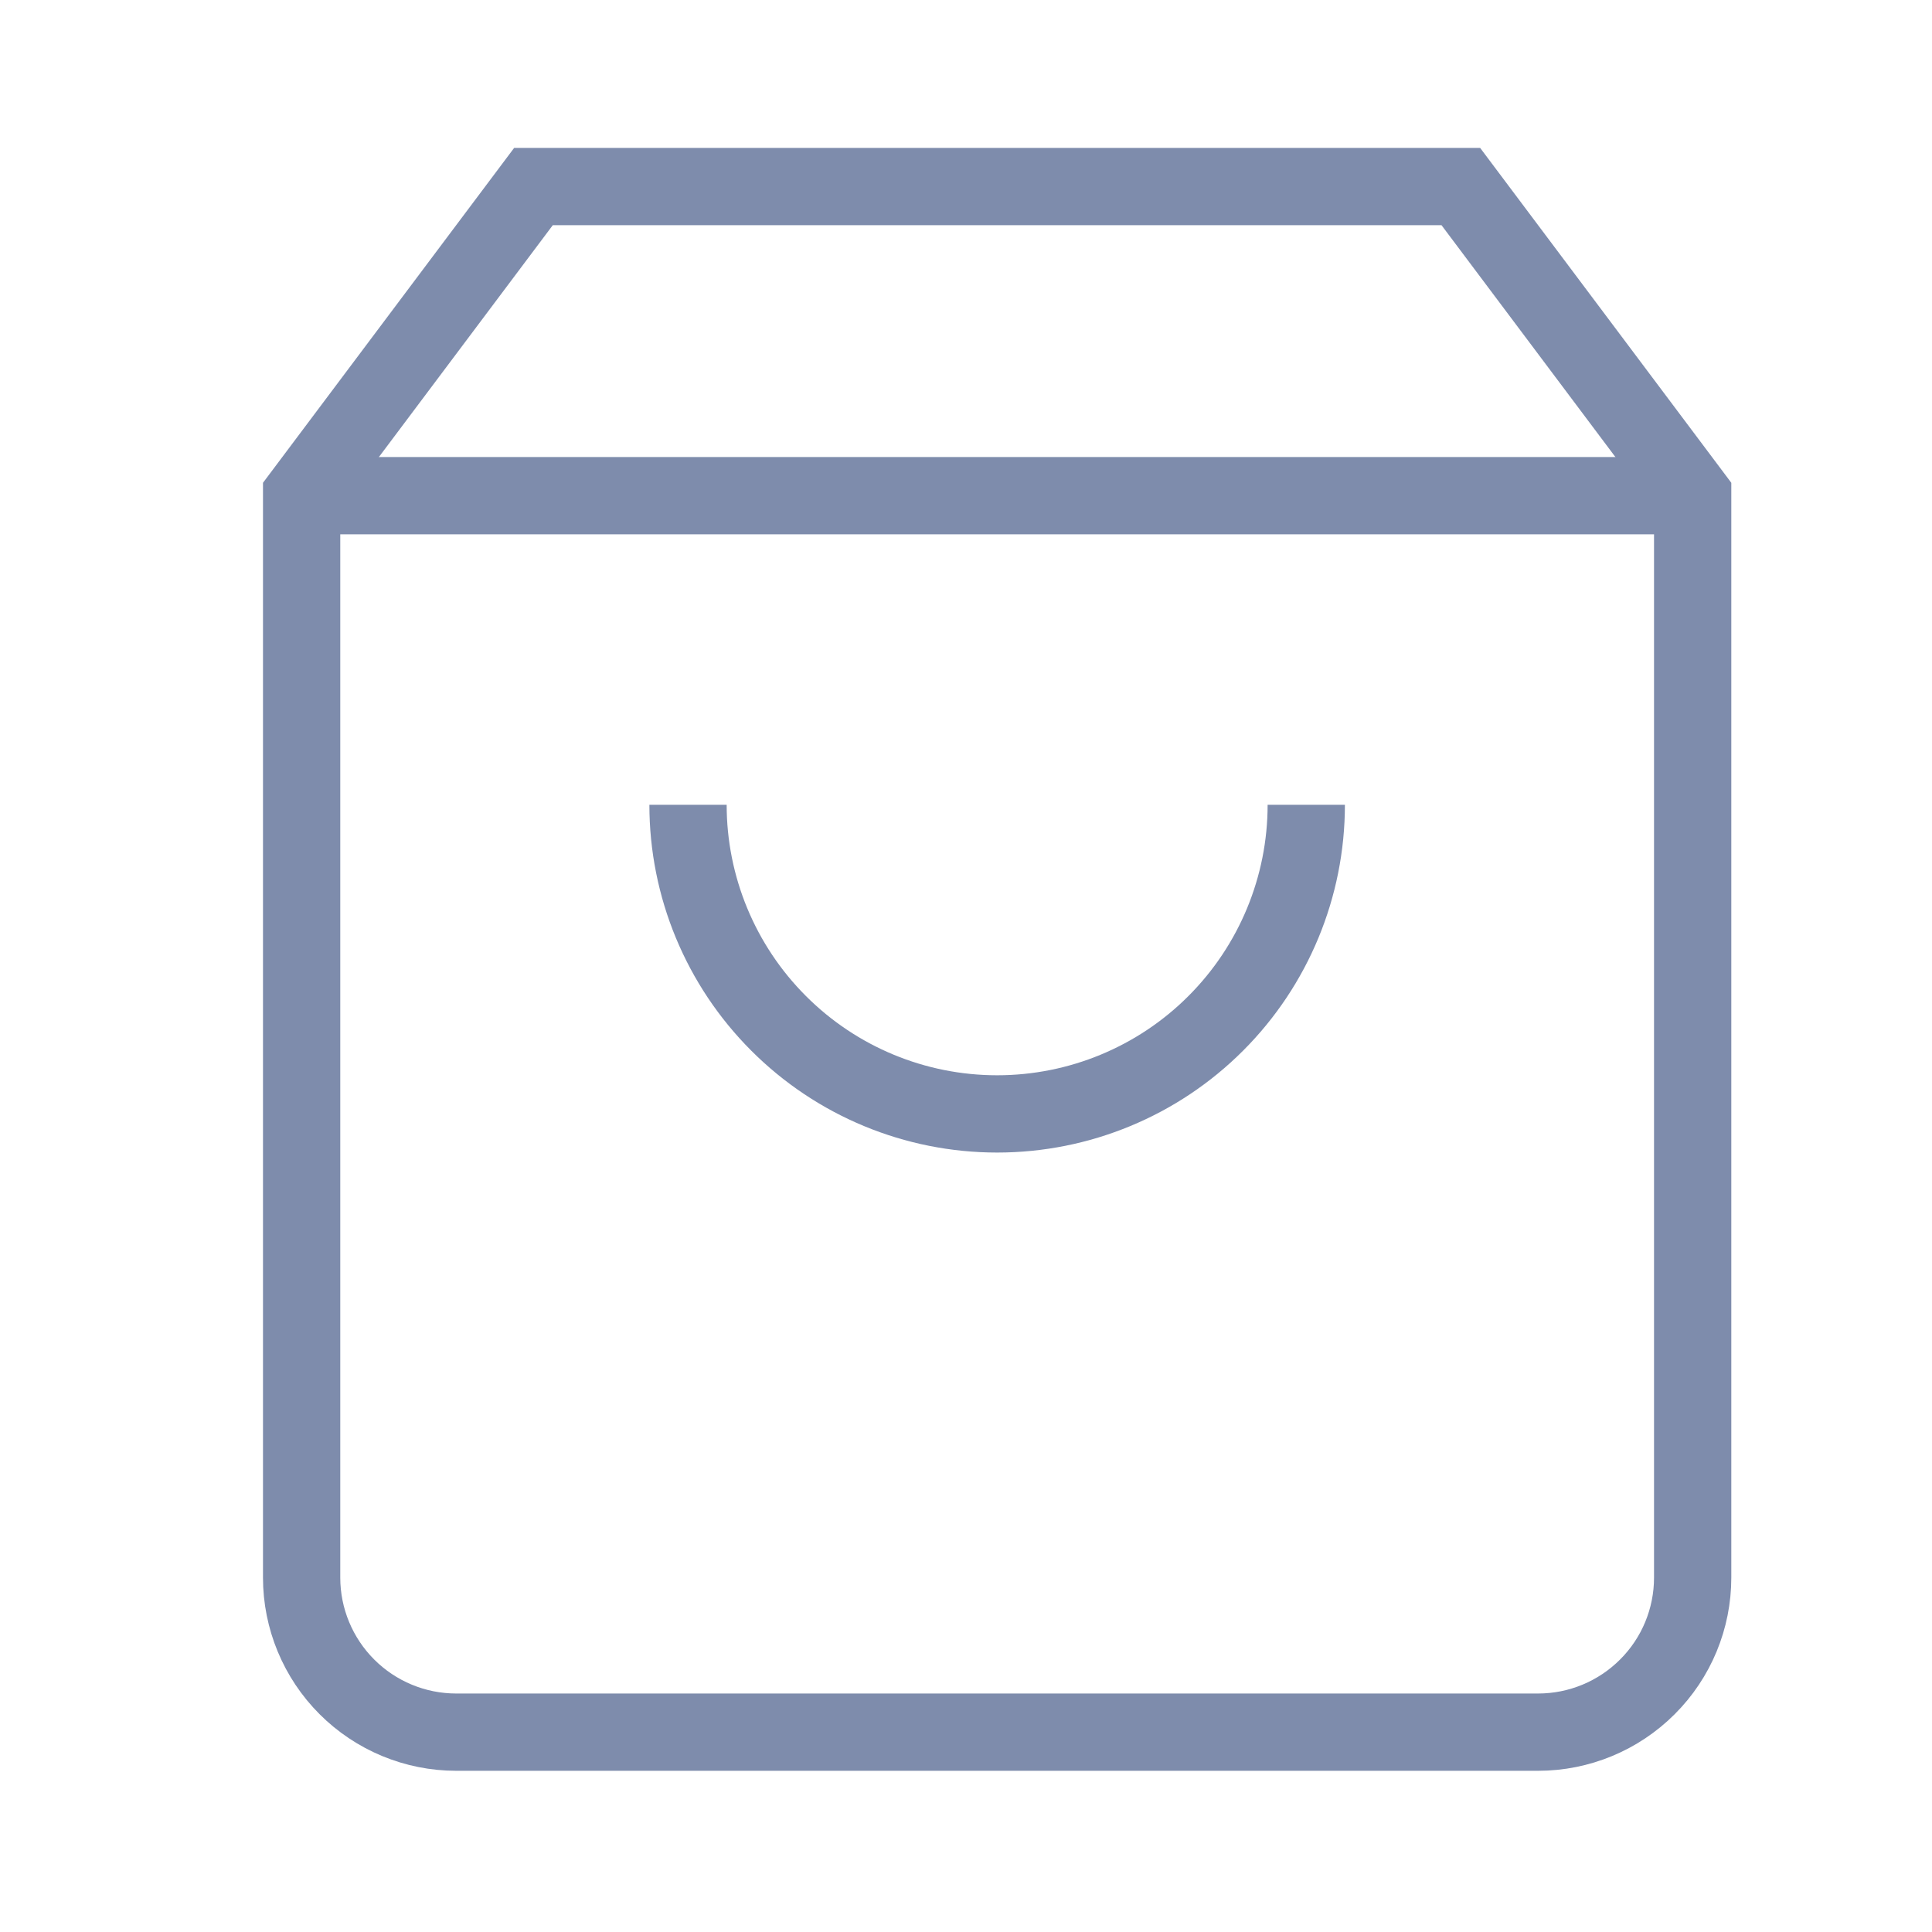
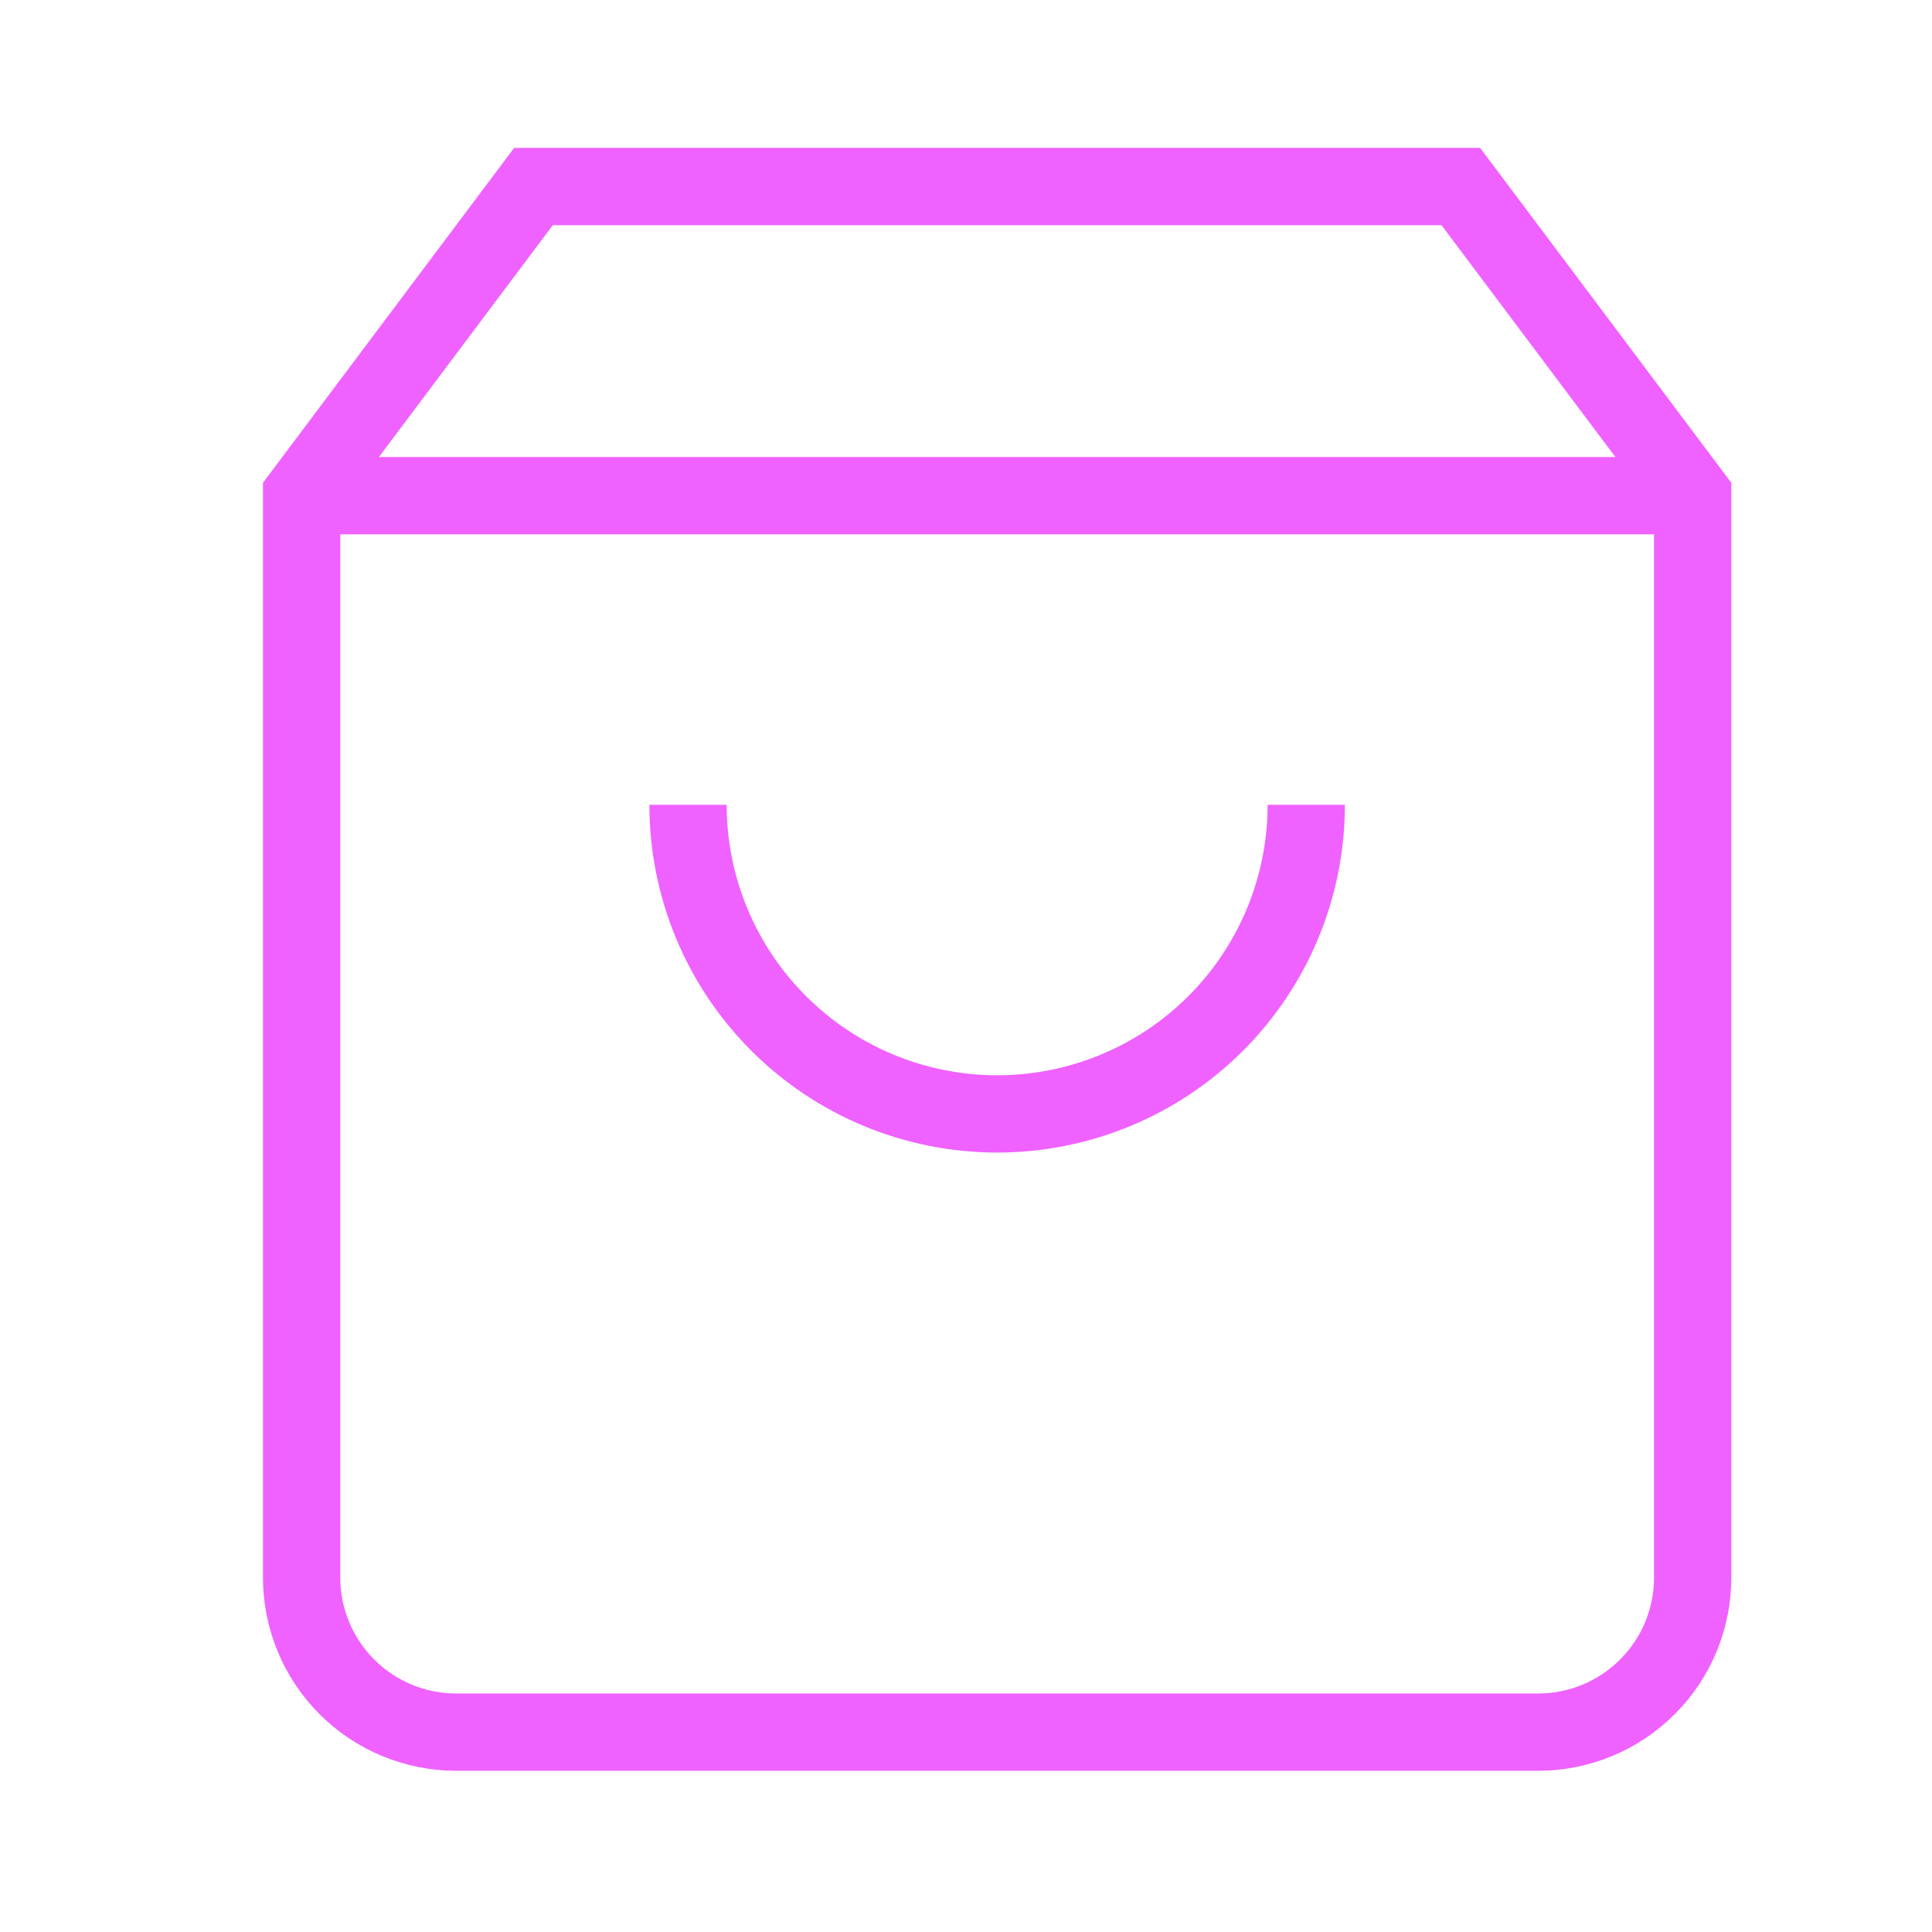
<svg xmlns="http://www.w3.org/2000/svg" className="icon me-3" width="25" height="25" viewBox="0 0 25 25" fill="none">
-   <path d="M6.903 2.414L3.903 6.414V20.414C3.903 20.945 4.114 21.453 4.489 21.828C4.864 22.203 5.373 22.414 5.903 22.414H19.903C20.434 22.414 20.942 22.203 21.317 21.828C21.693 21.453 21.903 20.945 21.903 20.414V6.414L18.903 2.414H6.903Z" stroke="#7E8CAC" strokeWidth="2" strokeLinecap="round" strokeLinejoin="round" />
-   <path d="M16.903 10.414C16.903 11.475 16.482 12.492 15.732 13.242C14.982 13.993 13.964 14.414 12.903 14.414C11.842 14.414 10.825 13.993 10.075 13.242C9.325 12.492 8.903 11.475 8.903 10.414" stroke="#7E8CAC" strokeWidth="2" strokeLinecap="round" strokeLinejoin="round" />
-   <path d="M3.903 6.414H21.903" stroke="#7E8CAC" strokeWidth="2" strokeLinecap="round" strokeLinejoin="round" />
+   <path d="M6.903 2.414L3.903 6.414V20.414C3.903 20.945 4.114 21.453 4.489 21.828C4.864 22.203 5.373 22.414 5.903 22.414H19.903C20.434 22.414 20.942 22.203 21.317 21.828C21.693 21.453 21.903 20.945 21.903 20.414V6.414L18.903 2.414H6.903Z" stroke="#EF62FF" strokeWidth="2" strokeLinecap="round" strokeLinejoin="round" />
+   <path d="M16.903 10.414C16.903 11.475 16.482 12.492 15.732 13.242C14.982 13.993 13.964 14.414 12.903 14.414C11.842 14.414 10.825 13.993 10.075 13.242C9.325 12.492 8.903 11.475 8.903 10.414" stroke="#EF62FF" strokeWidth="2" strokeLinecap="round" strokeLinejoin="round" />
+   <path d="M3.903 6.414H21.903" stroke="#EF62FF" strokeWidth="2" strokeLinecap="round" strokeLinejoin="round" />
</svg>
